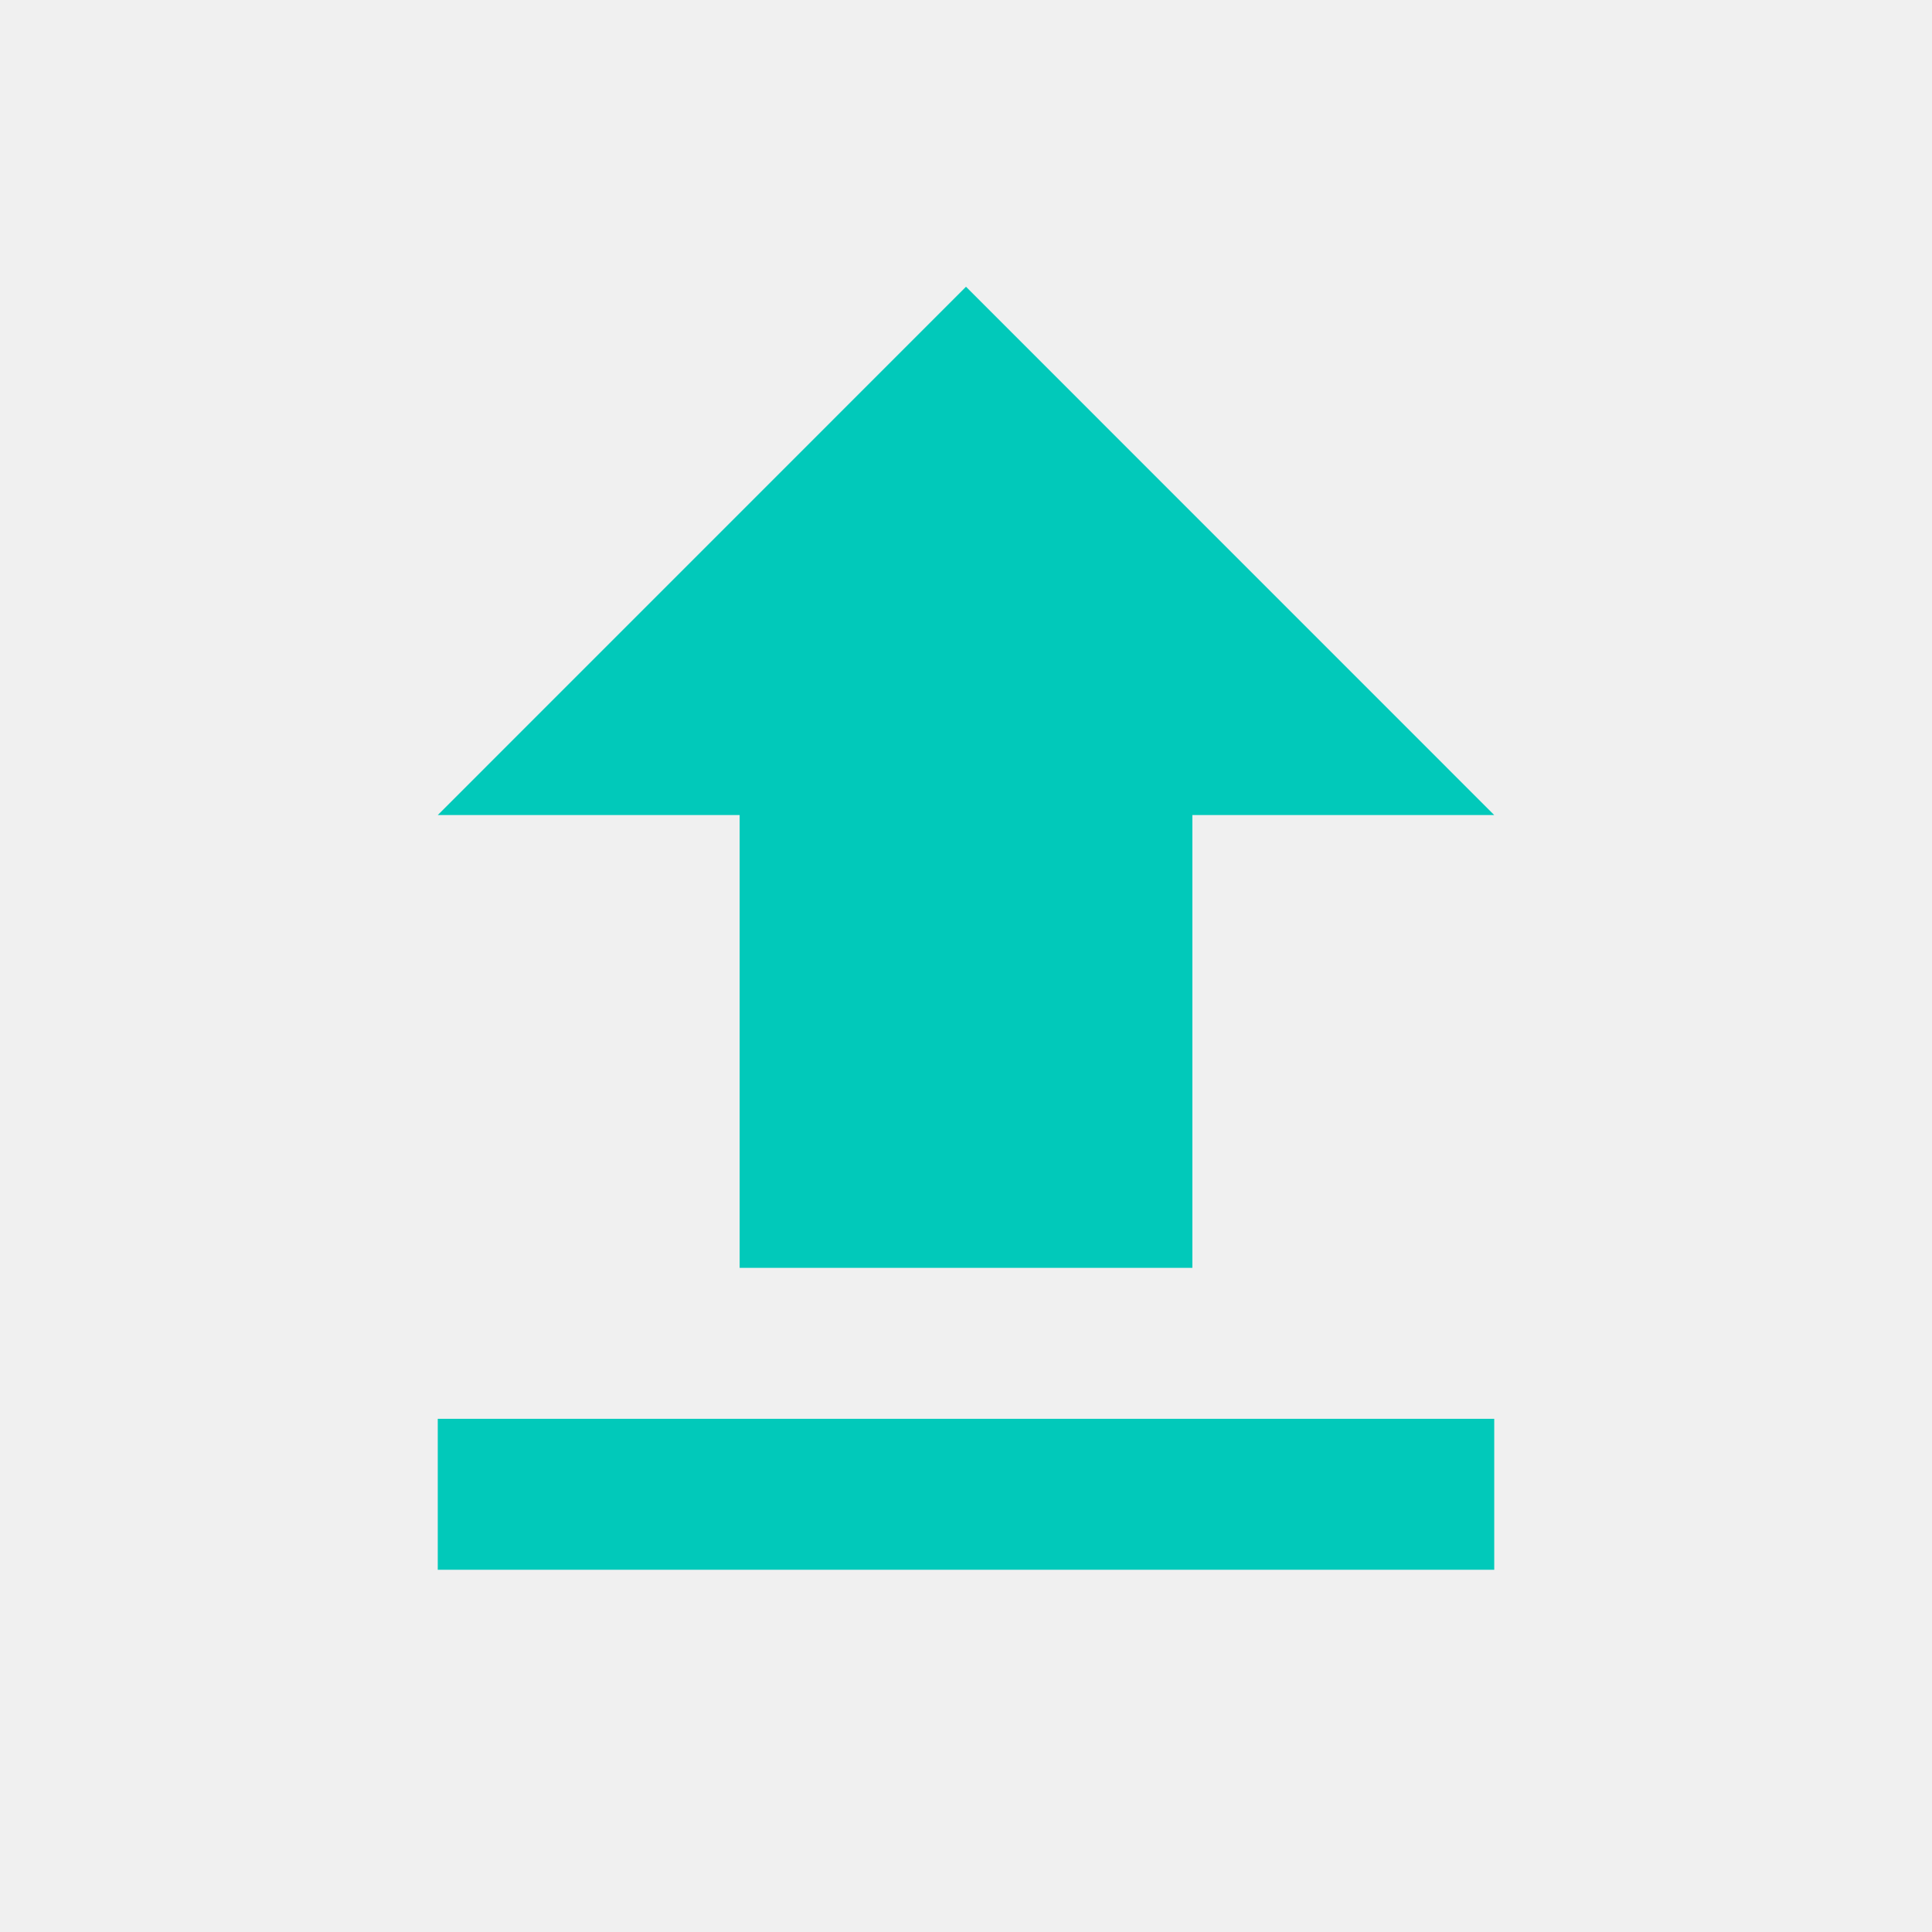
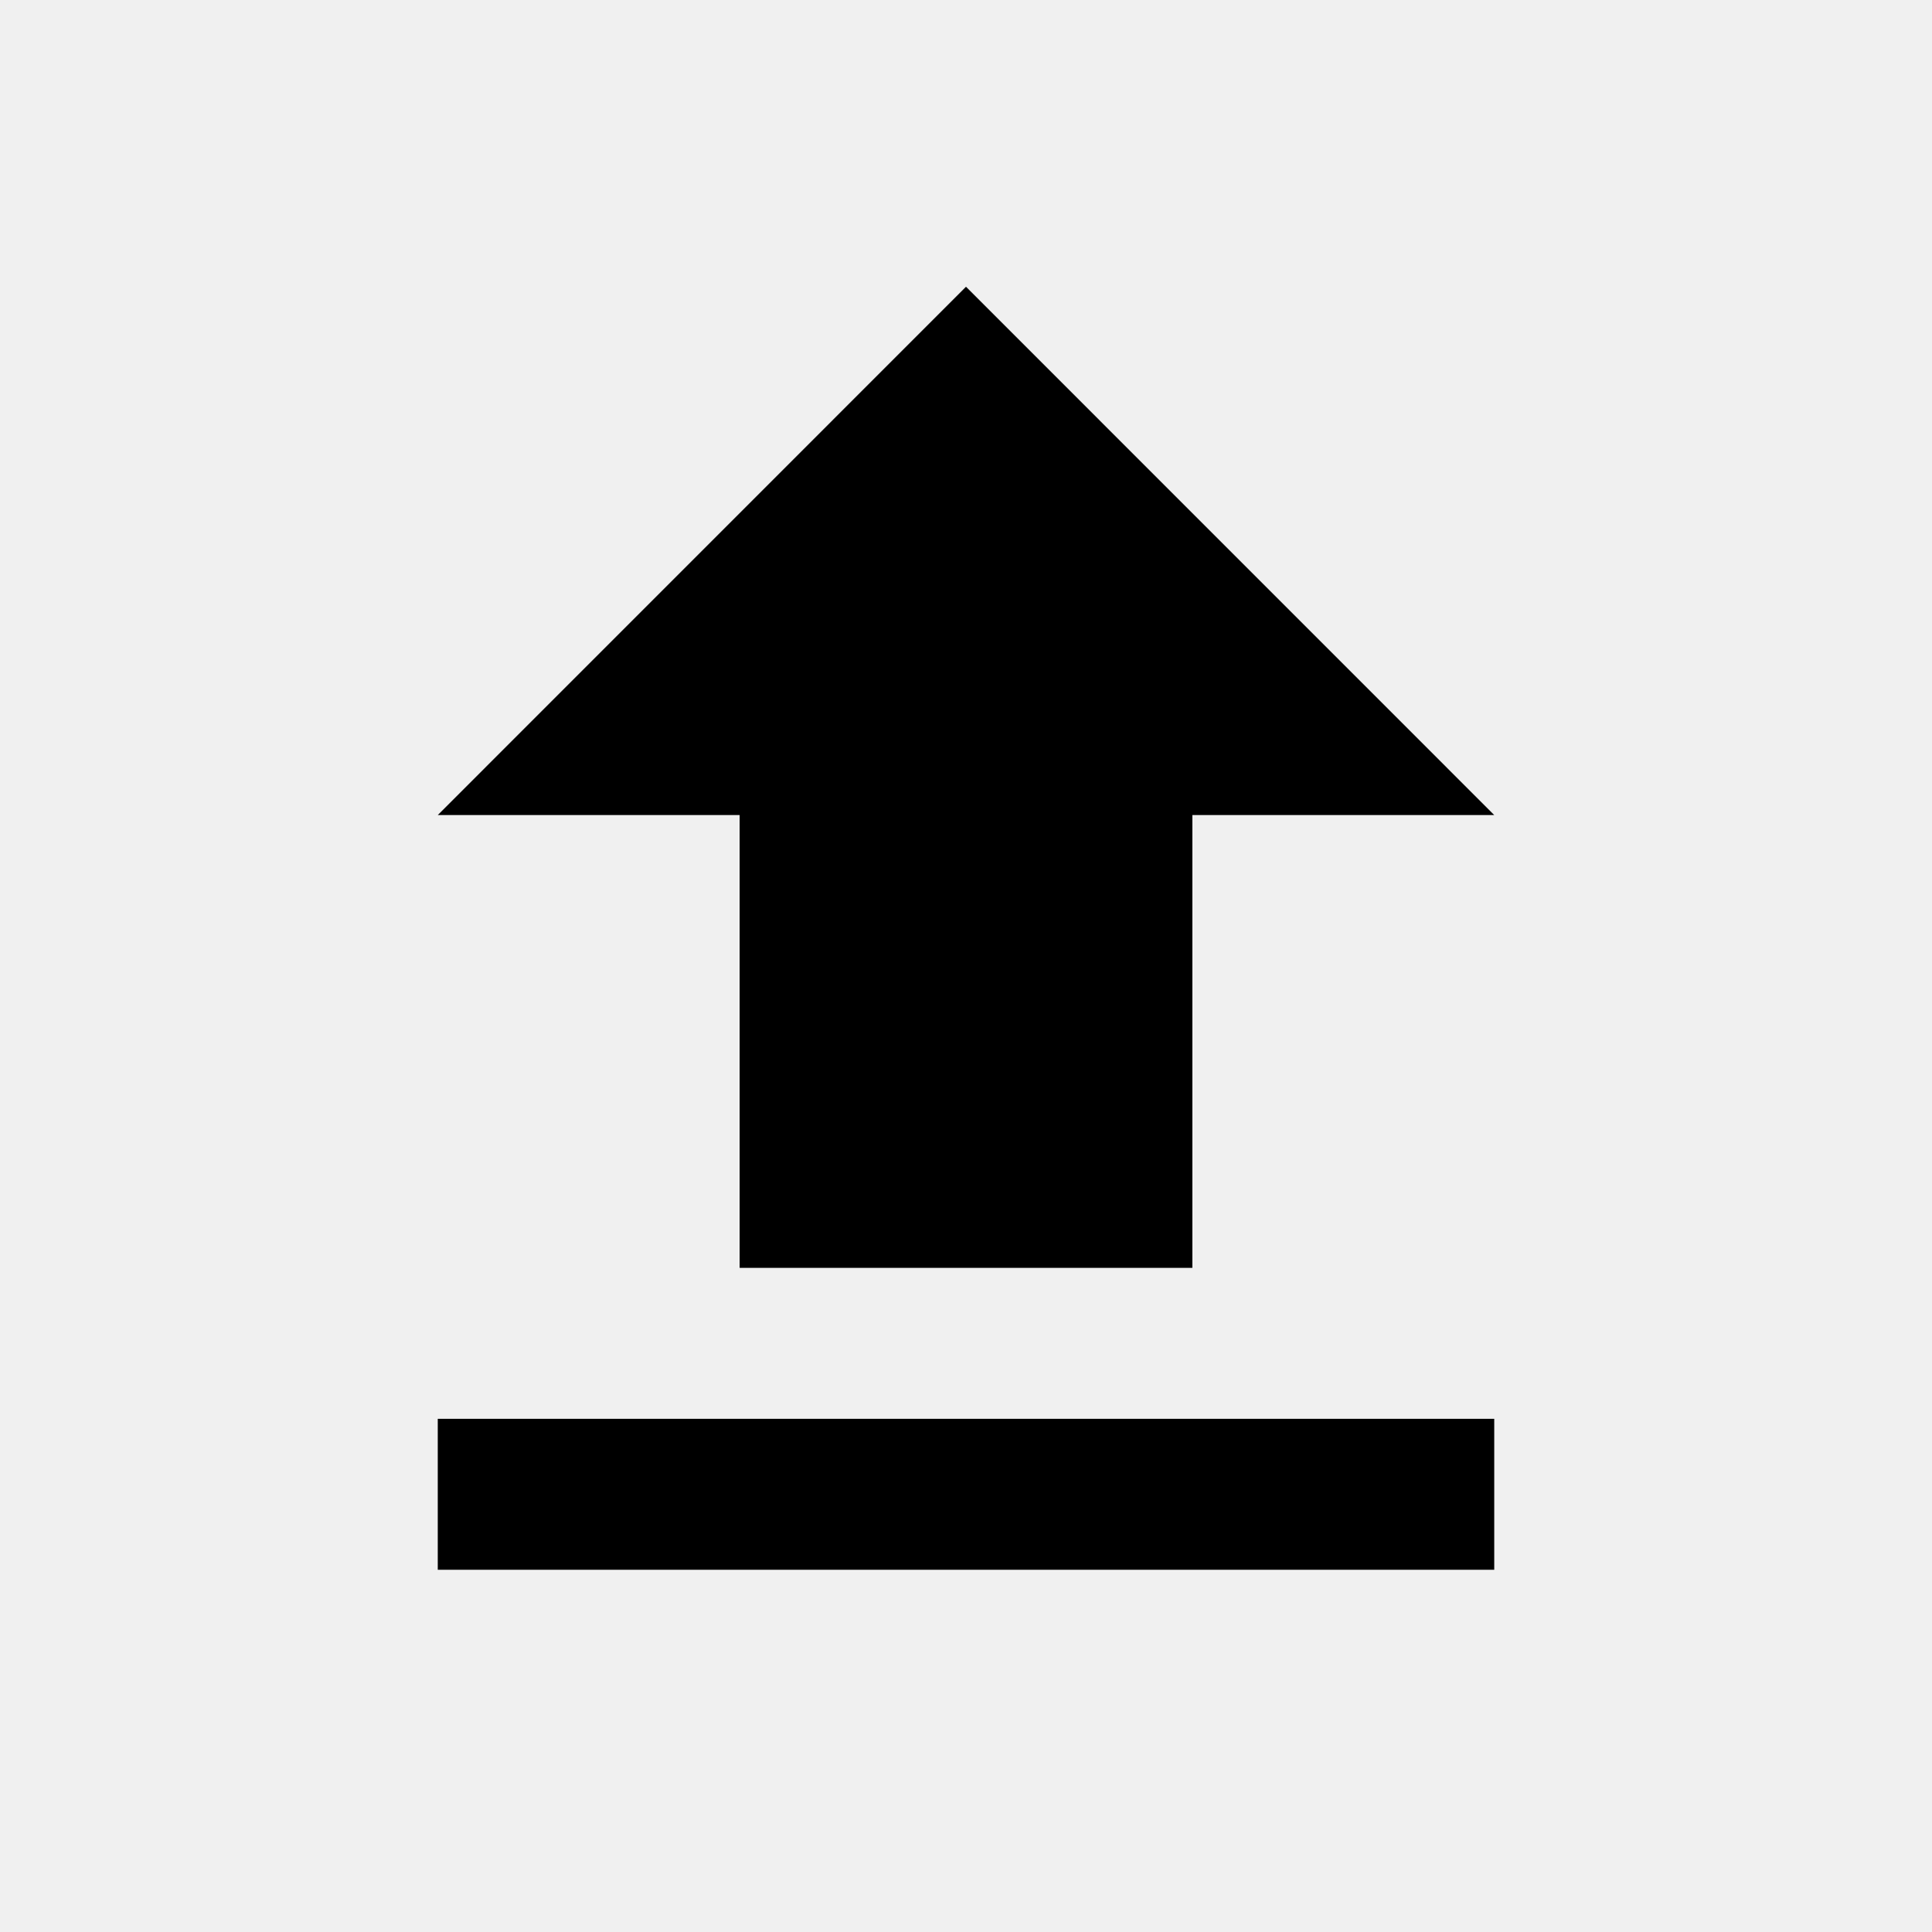
- <svg xmlns="http://www.w3.org/2000/svg" width="24" height="24" viewBox="0 0 24 24" fill="none">
+ <svg xmlns="http://www.w3.org/2000/svg" width="24" height="24" viewBox="0 0 24 24" fill="">
  <g id="File upload" clip-path="url(#clip0_653_658)">
-     <path id="Vector" d="M9.188 15.75H14.812V10.125H18.562L12 3.562L5.438 10.125H9.188V15.75ZM5.438 17.625H18.562V19.5H5.438V17.625Z" fill="#01C9BA" />
+     <path id="Vector" d="M9.188 15.75H14.812V10.125H18.562L12 3.562L5.438 10.125H9.188V15.75ZM5.438 17.625H18.562V19.5H5.438V17.625Z" fill="" />
  </g>
  <defs>
    <clipPath id="clip0_653_658">
      <rect width="22.5" height="22.5" fill="white" transform="translate(0.75 0.75)" />
    </clipPath>
  </defs>
</svg>
